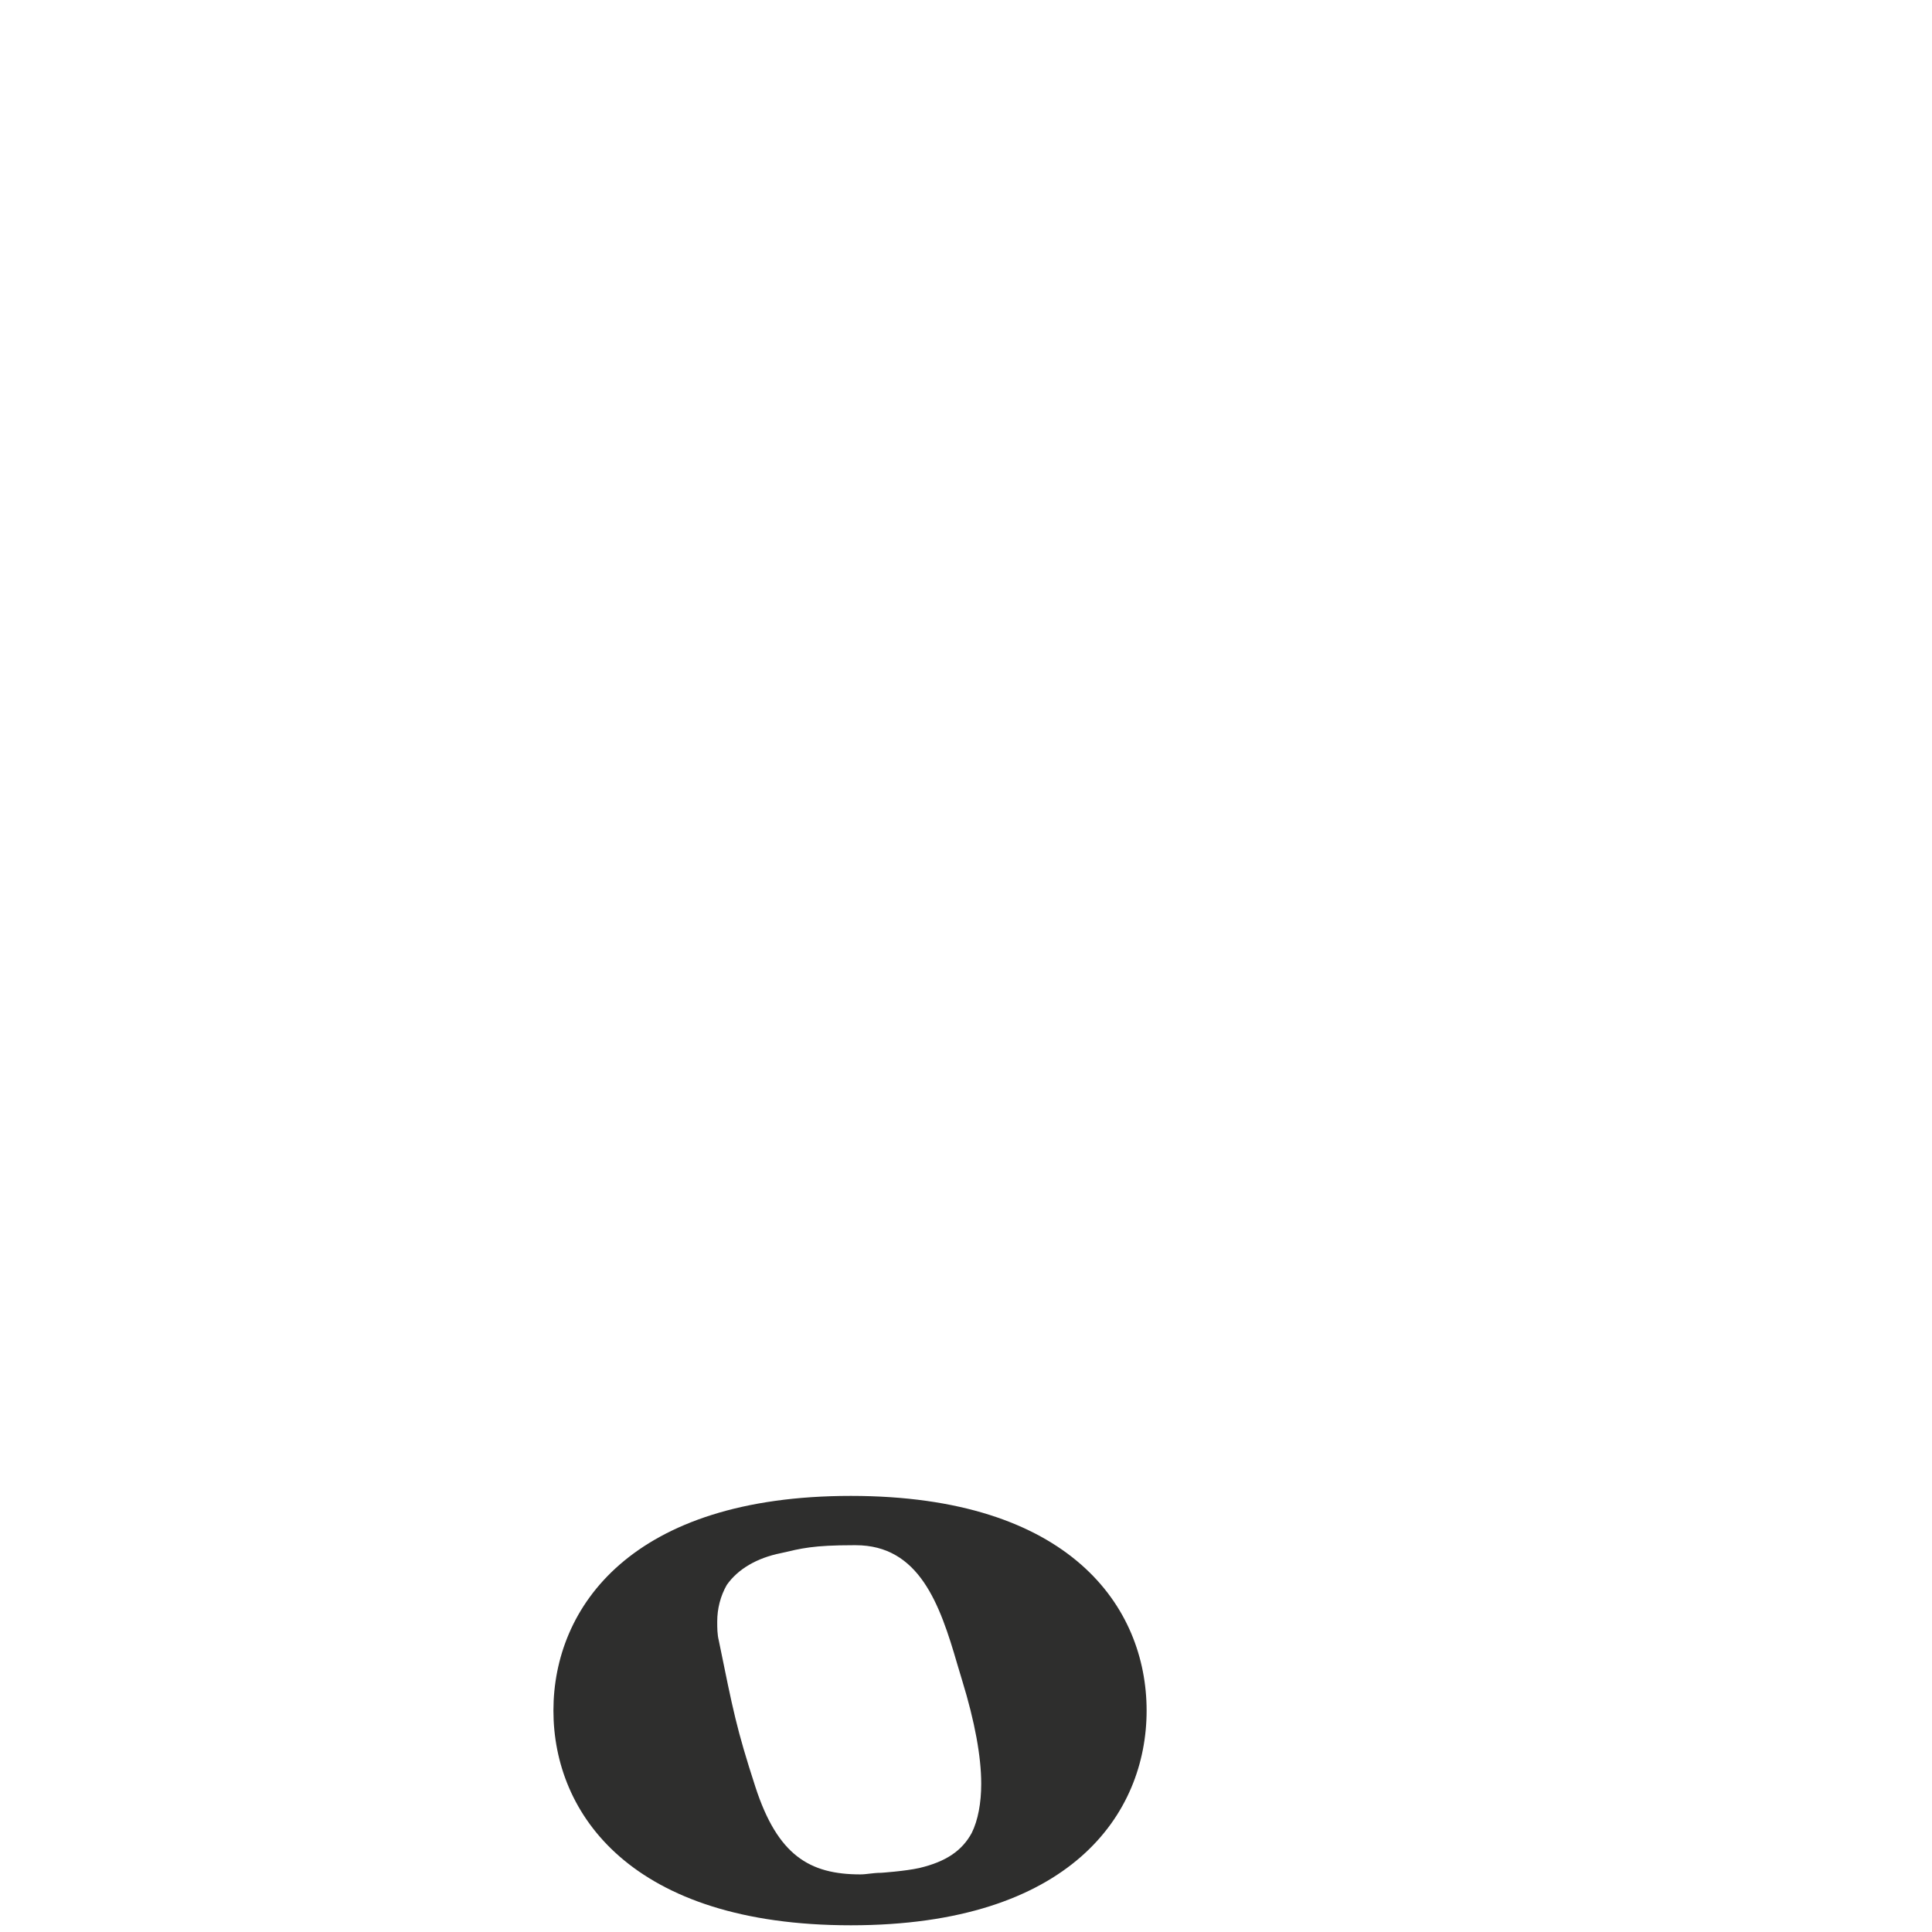
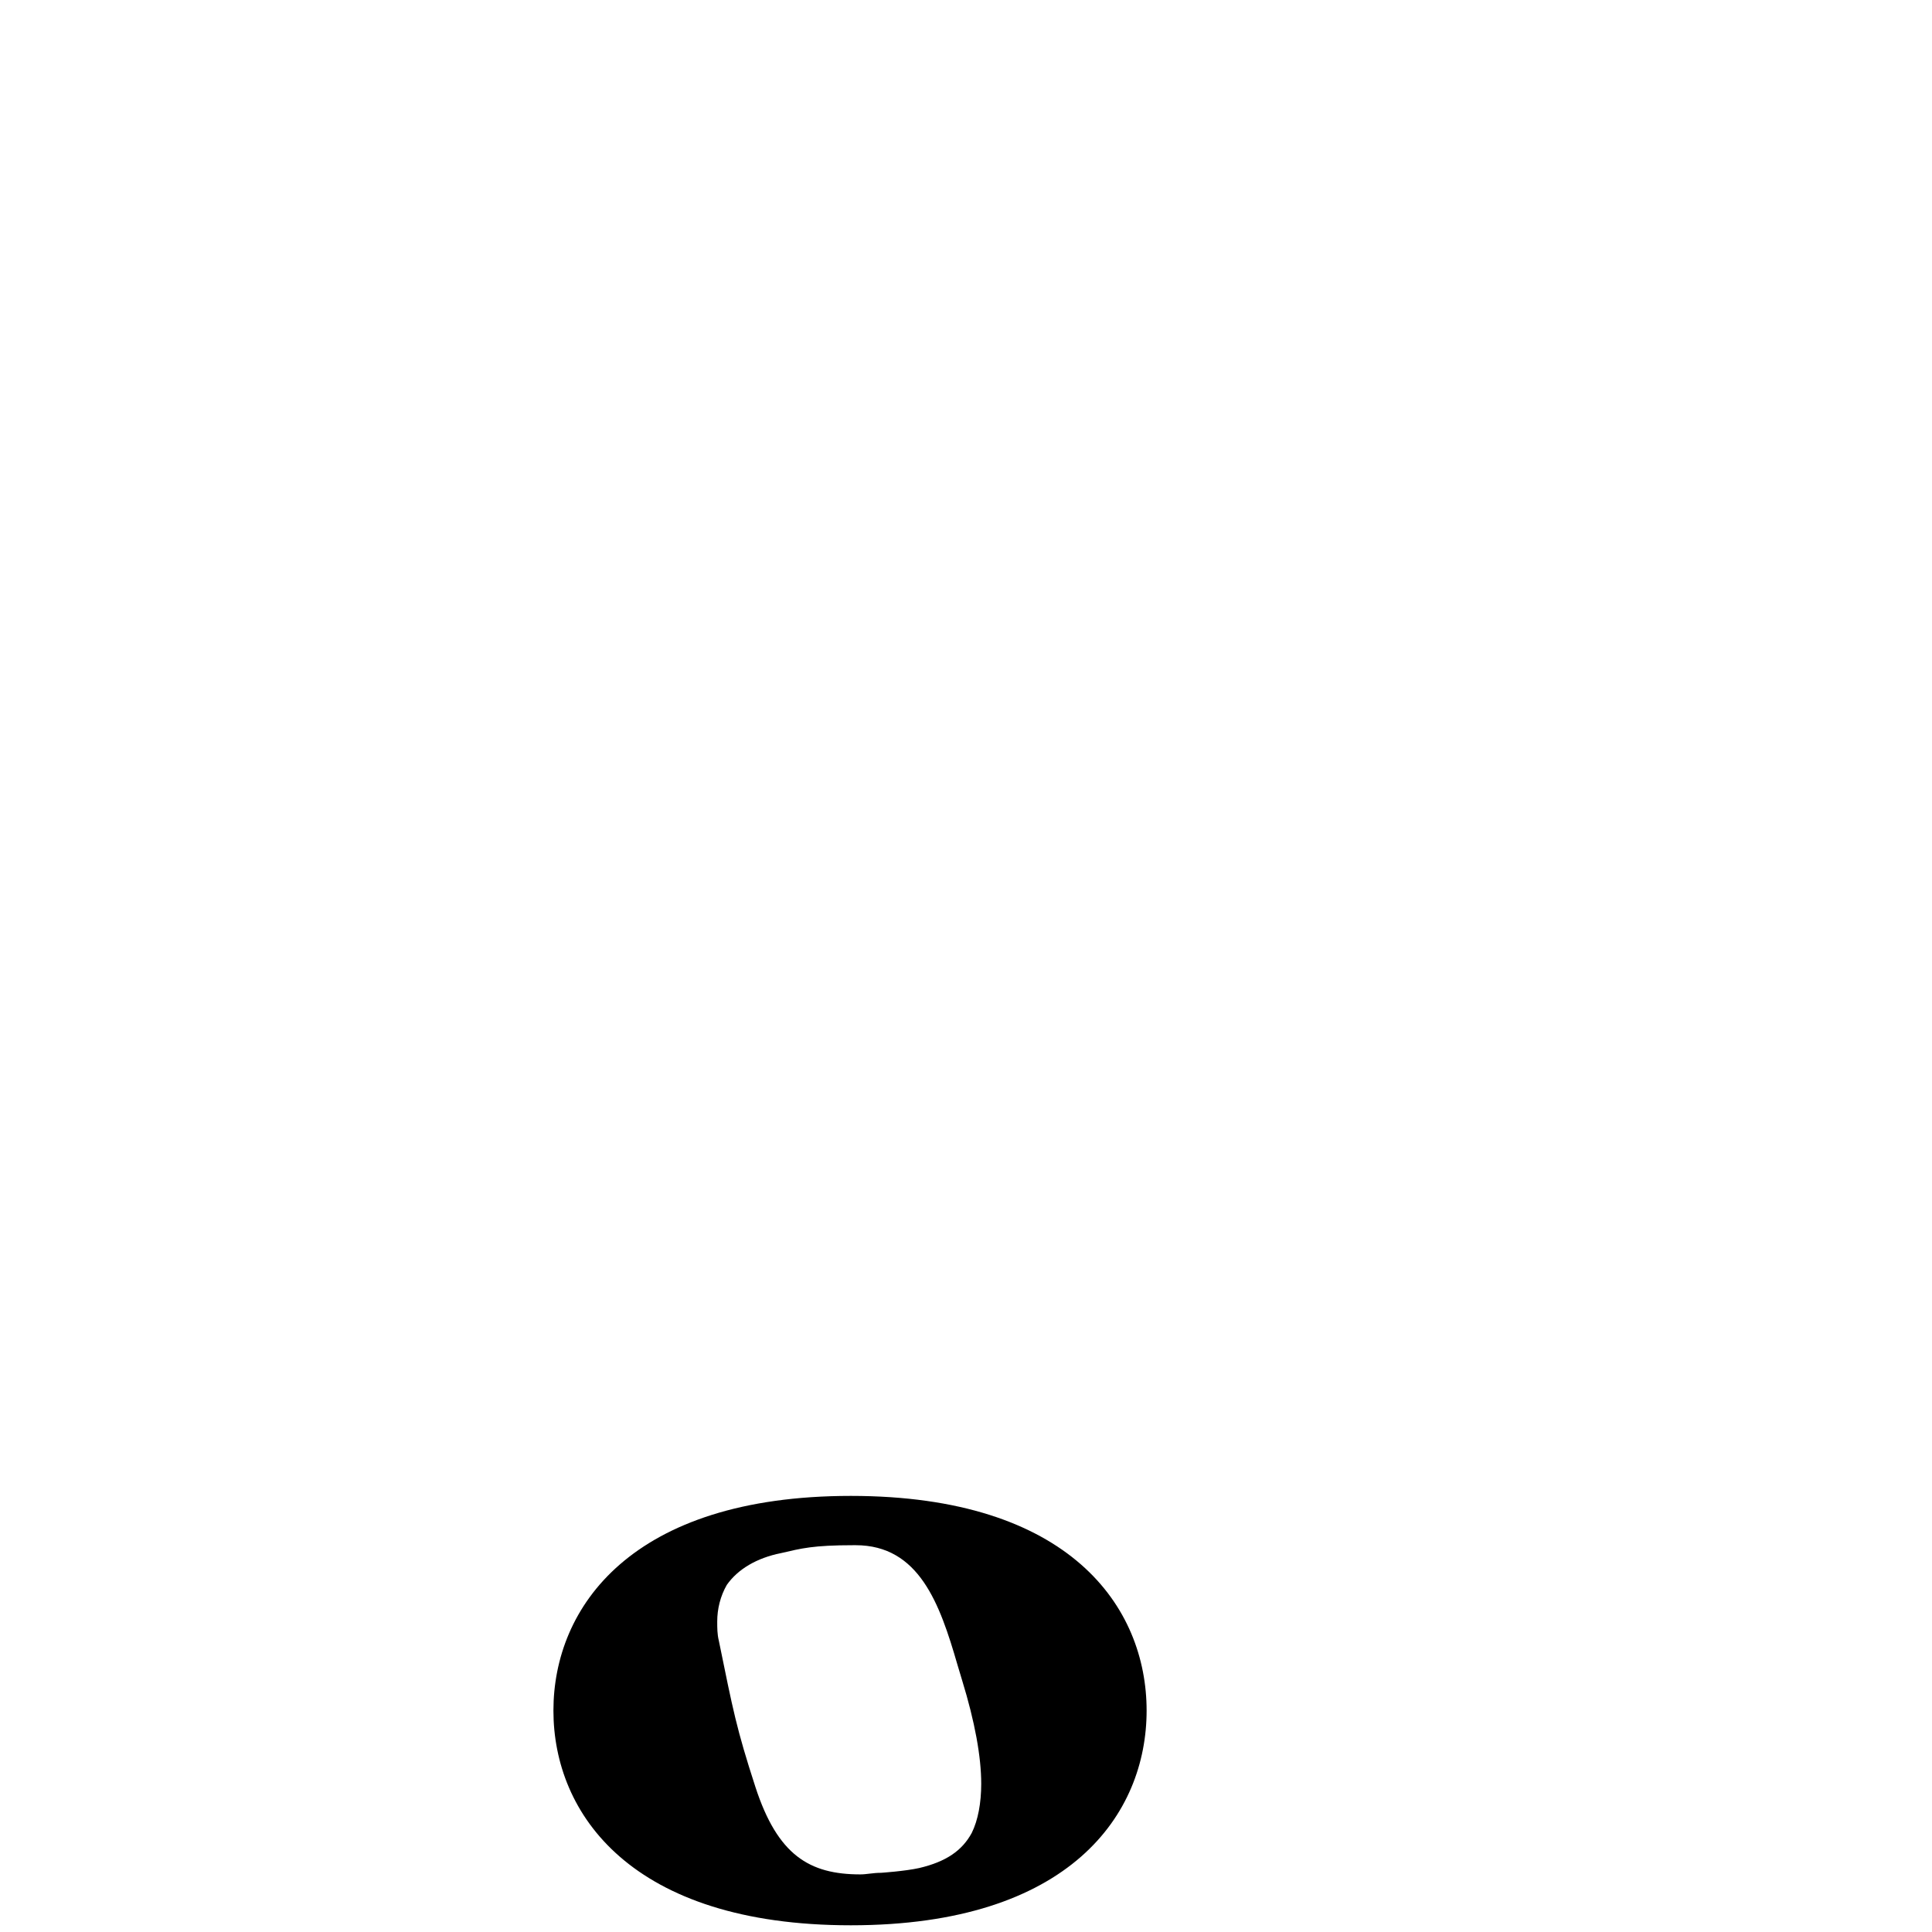
<svg xmlns="http://www.w3.org/2000/svg" xml:space="preserve" width="210mm" height="210mm" version="1.1" style="shape-rendering:geometricPrecision; text-rendering:geometricPrecision; image-rendering:optimizeQuality; fill-rule:evenodd; clip-rule:evenodd" viewBox="0 0 21000 21000">
  <defs>
    <style type="text/css">
   
-     .fil0 {fill:#2E2E2D;fill-rule:nonzero}
+     .fil0 {fill:black;fill-rule:nonzero}
   
  </style>
  </defs>
  <g id="Plan_x0020_1">
    <path class="fil0" d="M9247.97 16259.78c-2385.48,0 -3232.5,1210.03 -3232.5,2333.62 0,1123.6 847.02,2333.63 3232.5,2333.63 2385.49,0 3215.22,-1210.03 3215.22,-2333.63 0,-1123.59 -829.73,-2333.62 -3215.22,-2333.62zm-1434.74 1573.04c-17.29,-69.15 -17.29,-138.29 -17.29,-207.44 0,-138.29 34.57,-276.58 103.72,-397.58 121,-172.86 328.43,-293.86 587.72,-345.72 224.72,-51.86 345.73,-86.43 795.16,-86.43l17.29 0c691.45,0 916.16,639.58 1106.31,1296.46l51.86 172.86c138.29,449.44 207.43,829.73 207.43,1123.59 0,207.44 -34.57,397.59 -103.71,535.87 -103.72,190.15 -276.58,311.15 -570.44,380.3 -155.58,34.57 -414.87,51.86 -414.87,51.86 -86.43,0 -155.58,17.28 -224.72,17.28 -553.16,0 -898.88,-207.43 -1140.88,-950.73 -207.44,-639.59 -242.01,-829.74 -397.58,-1590.32z" />
  </g>
</svg>
